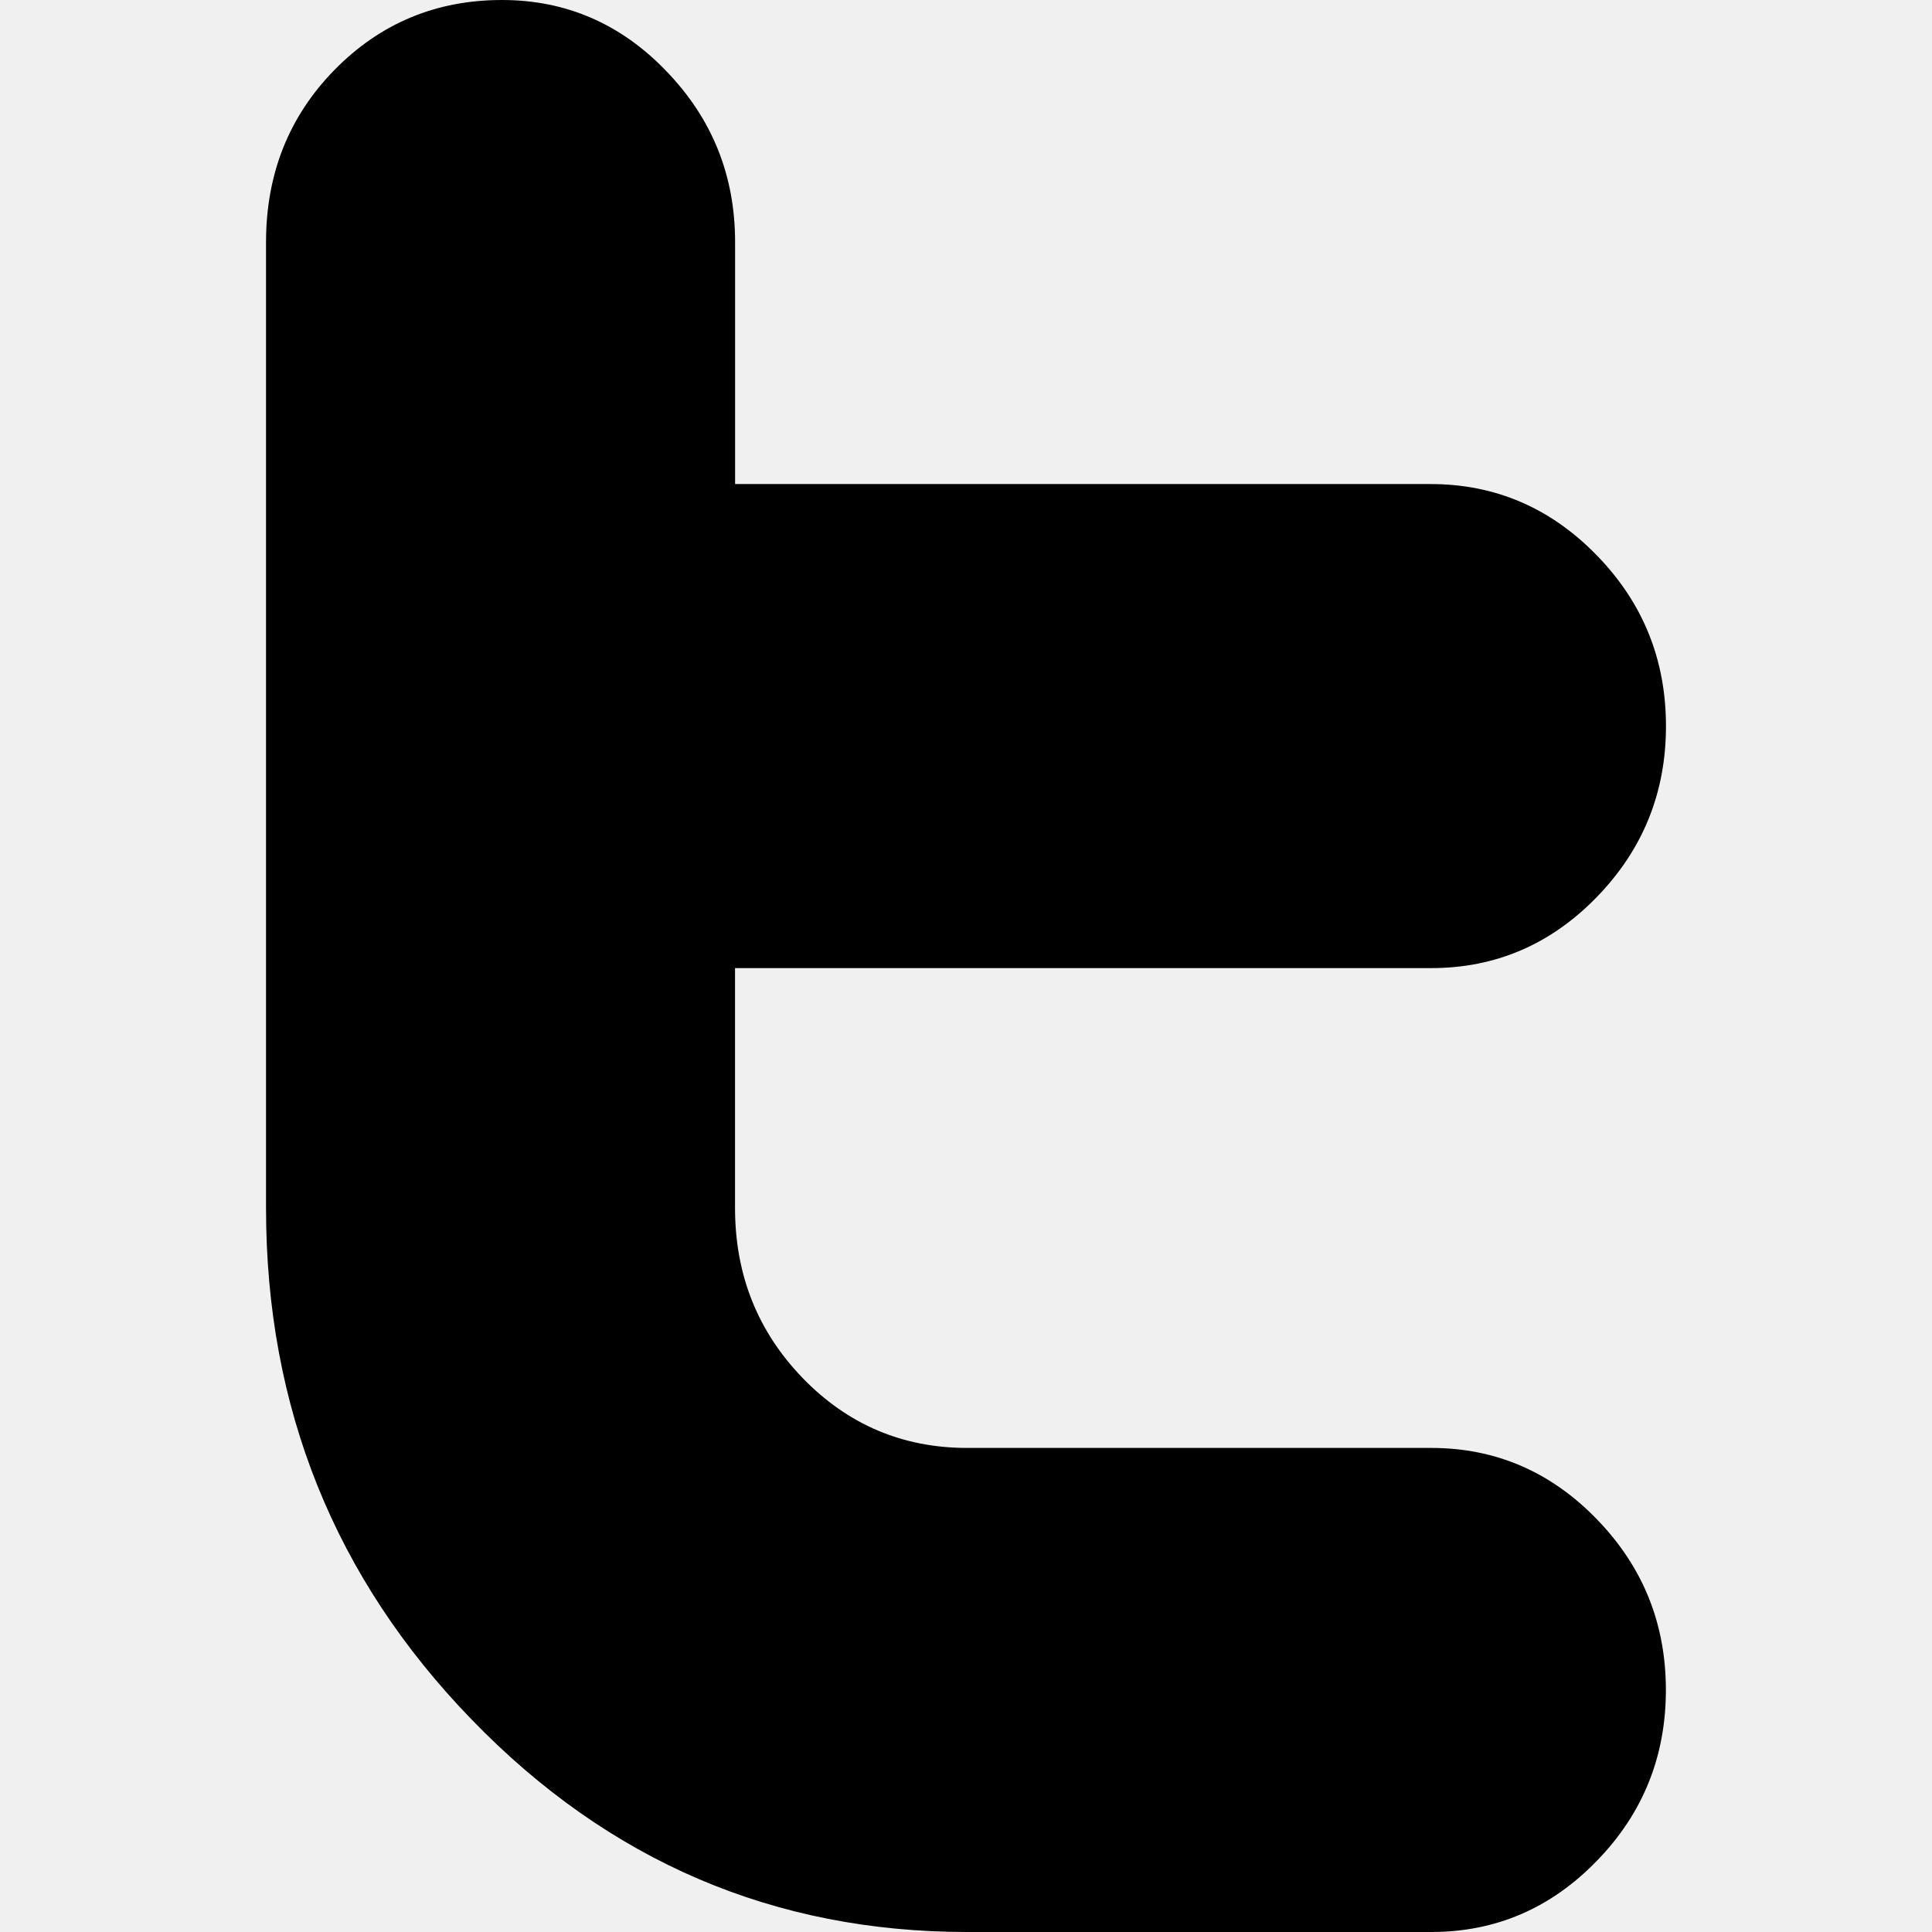
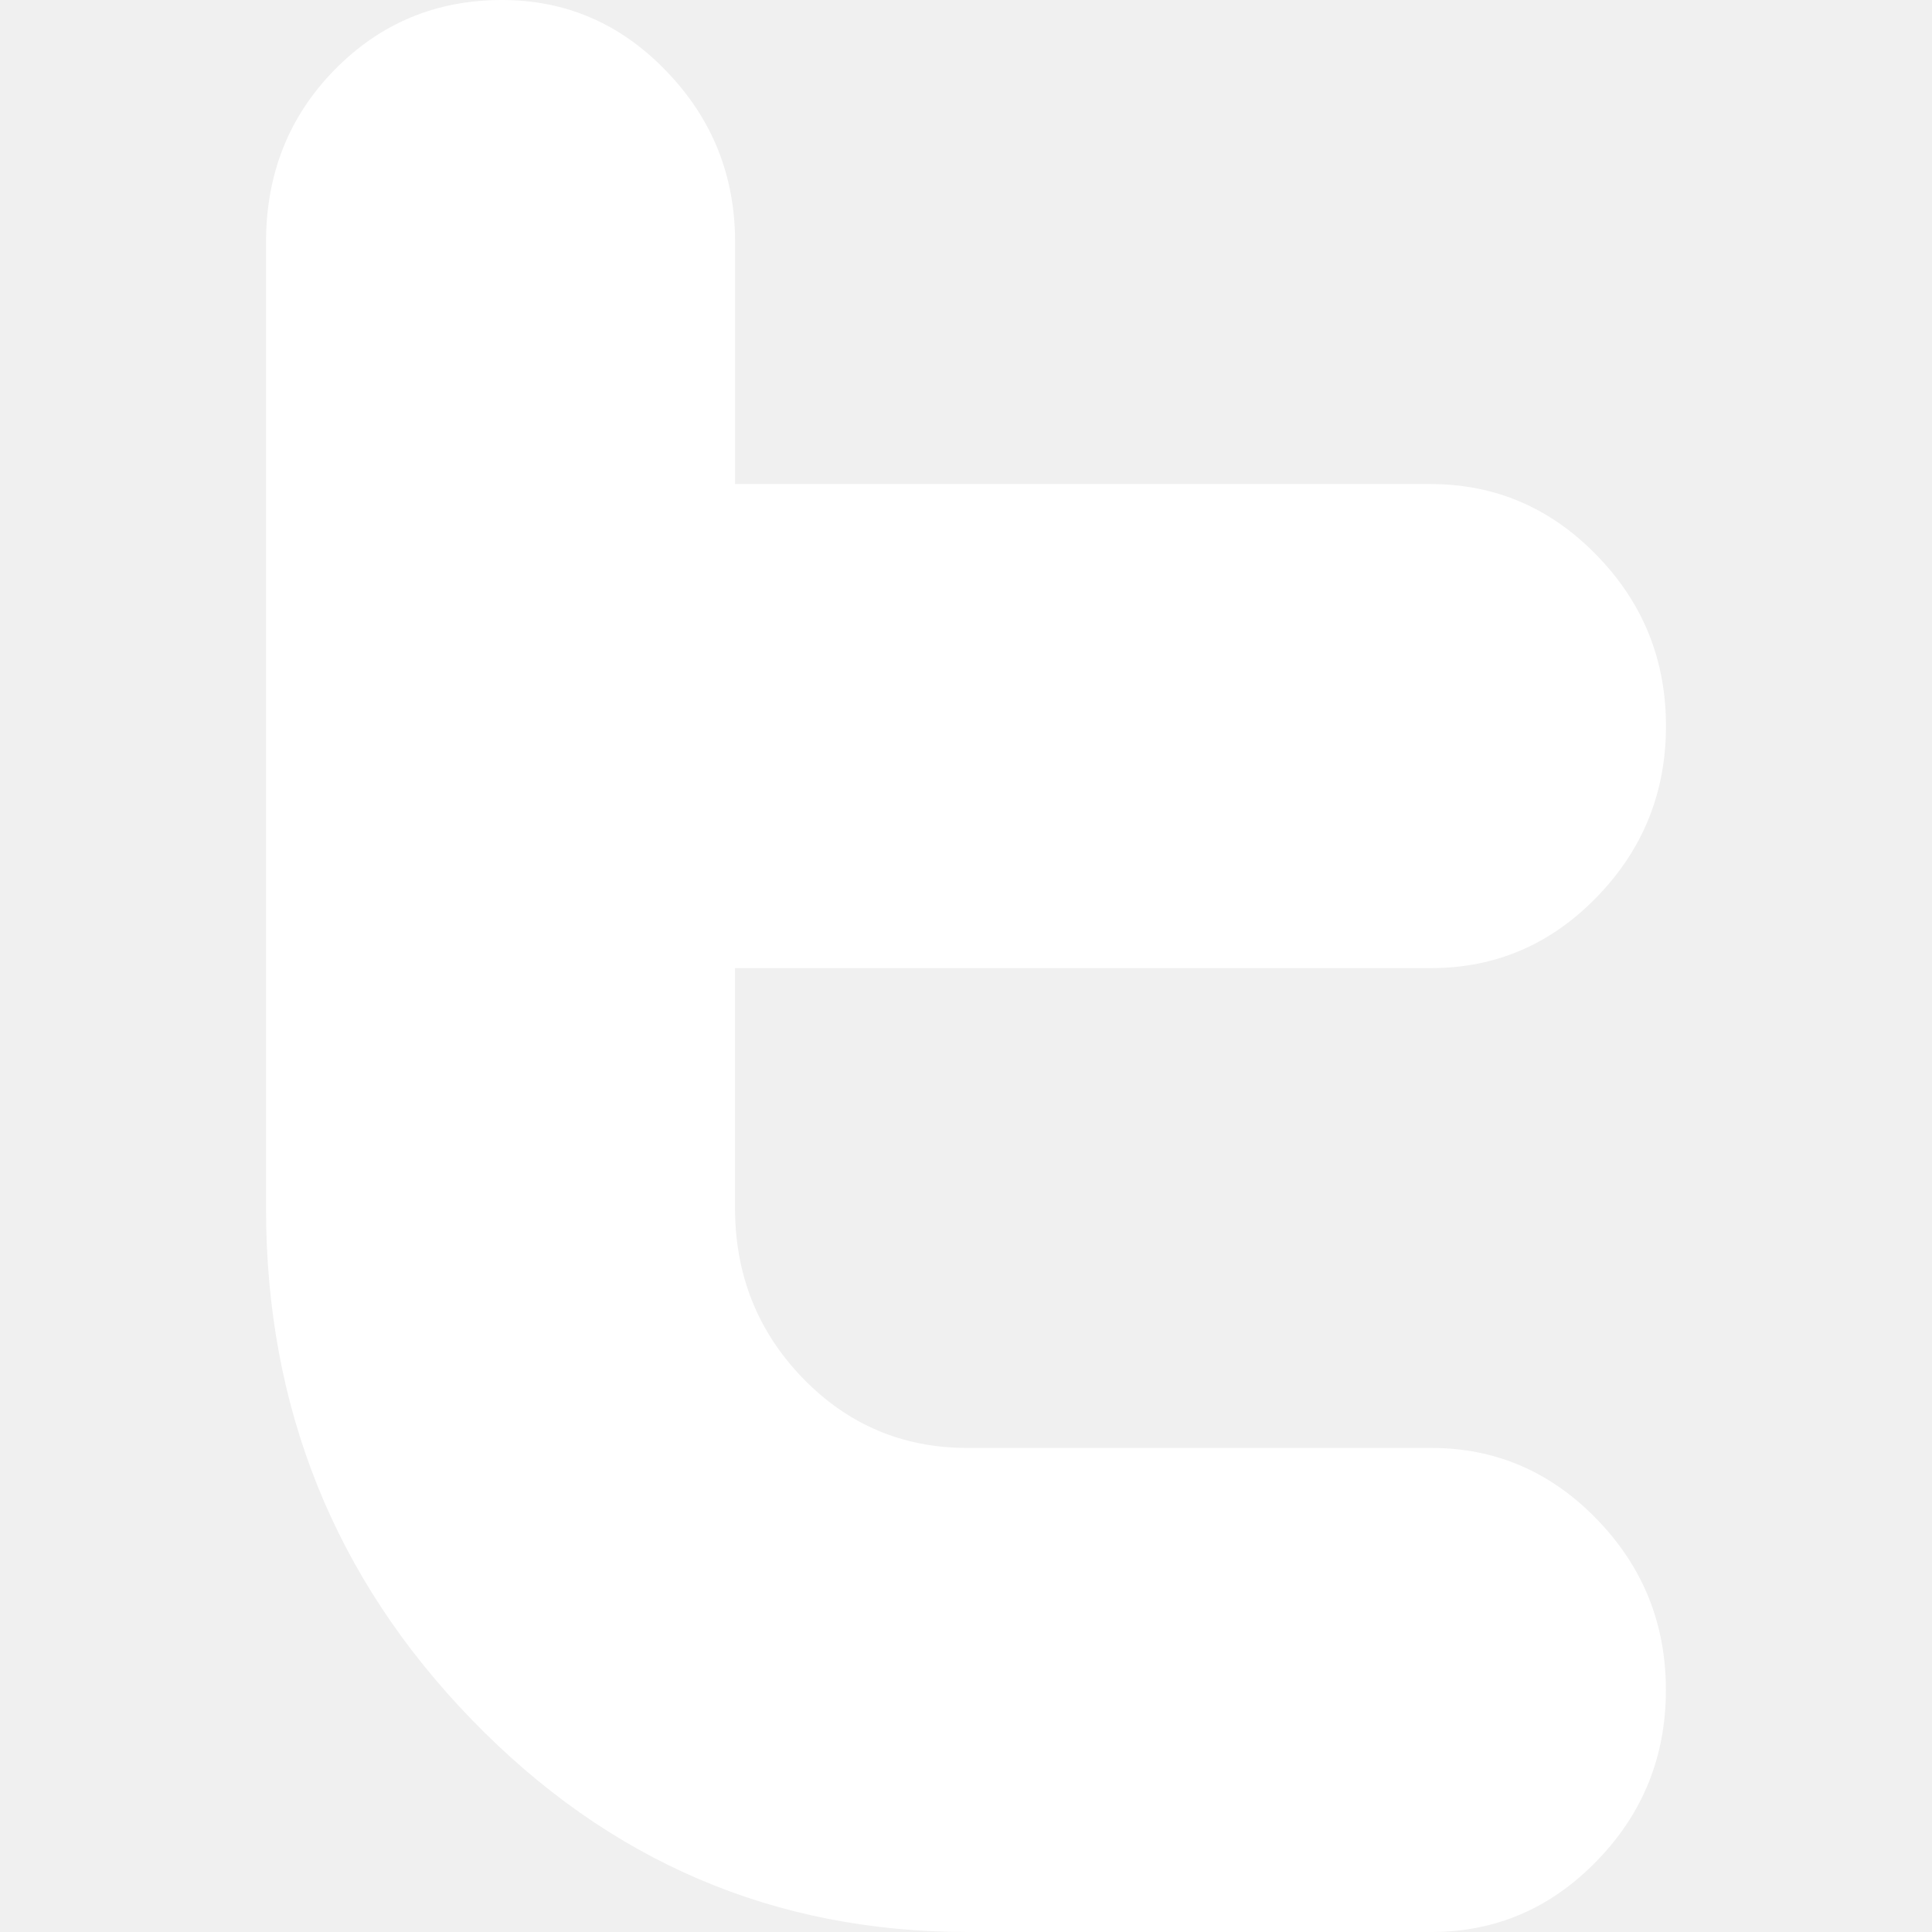
<svg xmlns="http://www.w3.org/2000/svg" version="1.1" id="Capa_1" x="0px" y="0px" width="94.135px" height="94.135px" viewBox="0 0 94.135 94.135" style="enable-background:new 0 0 94.135 94.135;" xml:space="preserve">
  <g>
-     <path d="M39.11,67.145c2.201,2.27,4.872,3.404,8.011,3.404h22.612c3.135,0,5.83,1.159,8.072,3.475   c2.245,2.312,3.364,5.084,3.364,8.32s-1.119,6.018-3.364,8.324c-2.242,2.311-4.928,3.467-8.07,3.467H47.131   c-9.416,0-17.462-3.445-24.143-10.344c-6.686-6.895-10.026-15.202-10.026-24.919v-47.07c0-3.329,1.114-6.13,3.34-8.4   C18.527,1.136,21.247,0,24.457,0c3.115,0,5.796,1.155,8.016,3.473c2.229,2.309,3.344,5.081,3.344,8.321v11.791h33.885   c3.148,0,5.847,1.158,8.098,3.471c2.253,2.311,3.373,5.086,3.373,8.325c0,3.233-1.12,6.009-3.365,8.321   c-2.242,2.311-4.936,3.468-8.072,3.468H35.814v11.691C35.814,62.107,36.911,64.867,39.11,67.145z" />
+     <path d="M39.11,67.145c2.201,2.27,4.872,3.404,8.011,3.404h22.612c3.135,0,5.83,1.159,8.072,3.475   c2.245,2.312,3.364,5.084,3.364,8.32s-1.119,6.018-3.364,8.324c-2.242,2.311-4.928,3.467-8.07,3.467H47.131   c-9.416,0-17.462-3.445-24.143-10.344c-6.686-6.895-10.026-15.202-10.026-24.919v-47.07c0-3.329,1.114-6.13,3.34-8.4   C18.527,1.136,21.247,0,24.457,0c3.115,0,5.796,1.155,8.016,3.473c2.229,2.309,3.344,5.081,3.344,8.321v11.791h33.885   c3.148,0,5.847,1.158,8.098,3.471c2.253,2.311,3.373,5.086,3.373,8.325c0,3.233-1.12,6.009-3.365,8.321   c-2.242,2.311-4.936,3.468-8.072,3.468H35.814v11.691C35.814,62.107,36.911,64.867,39.11,67.145z" fill="#FFF" />
  </g>
</svg>
